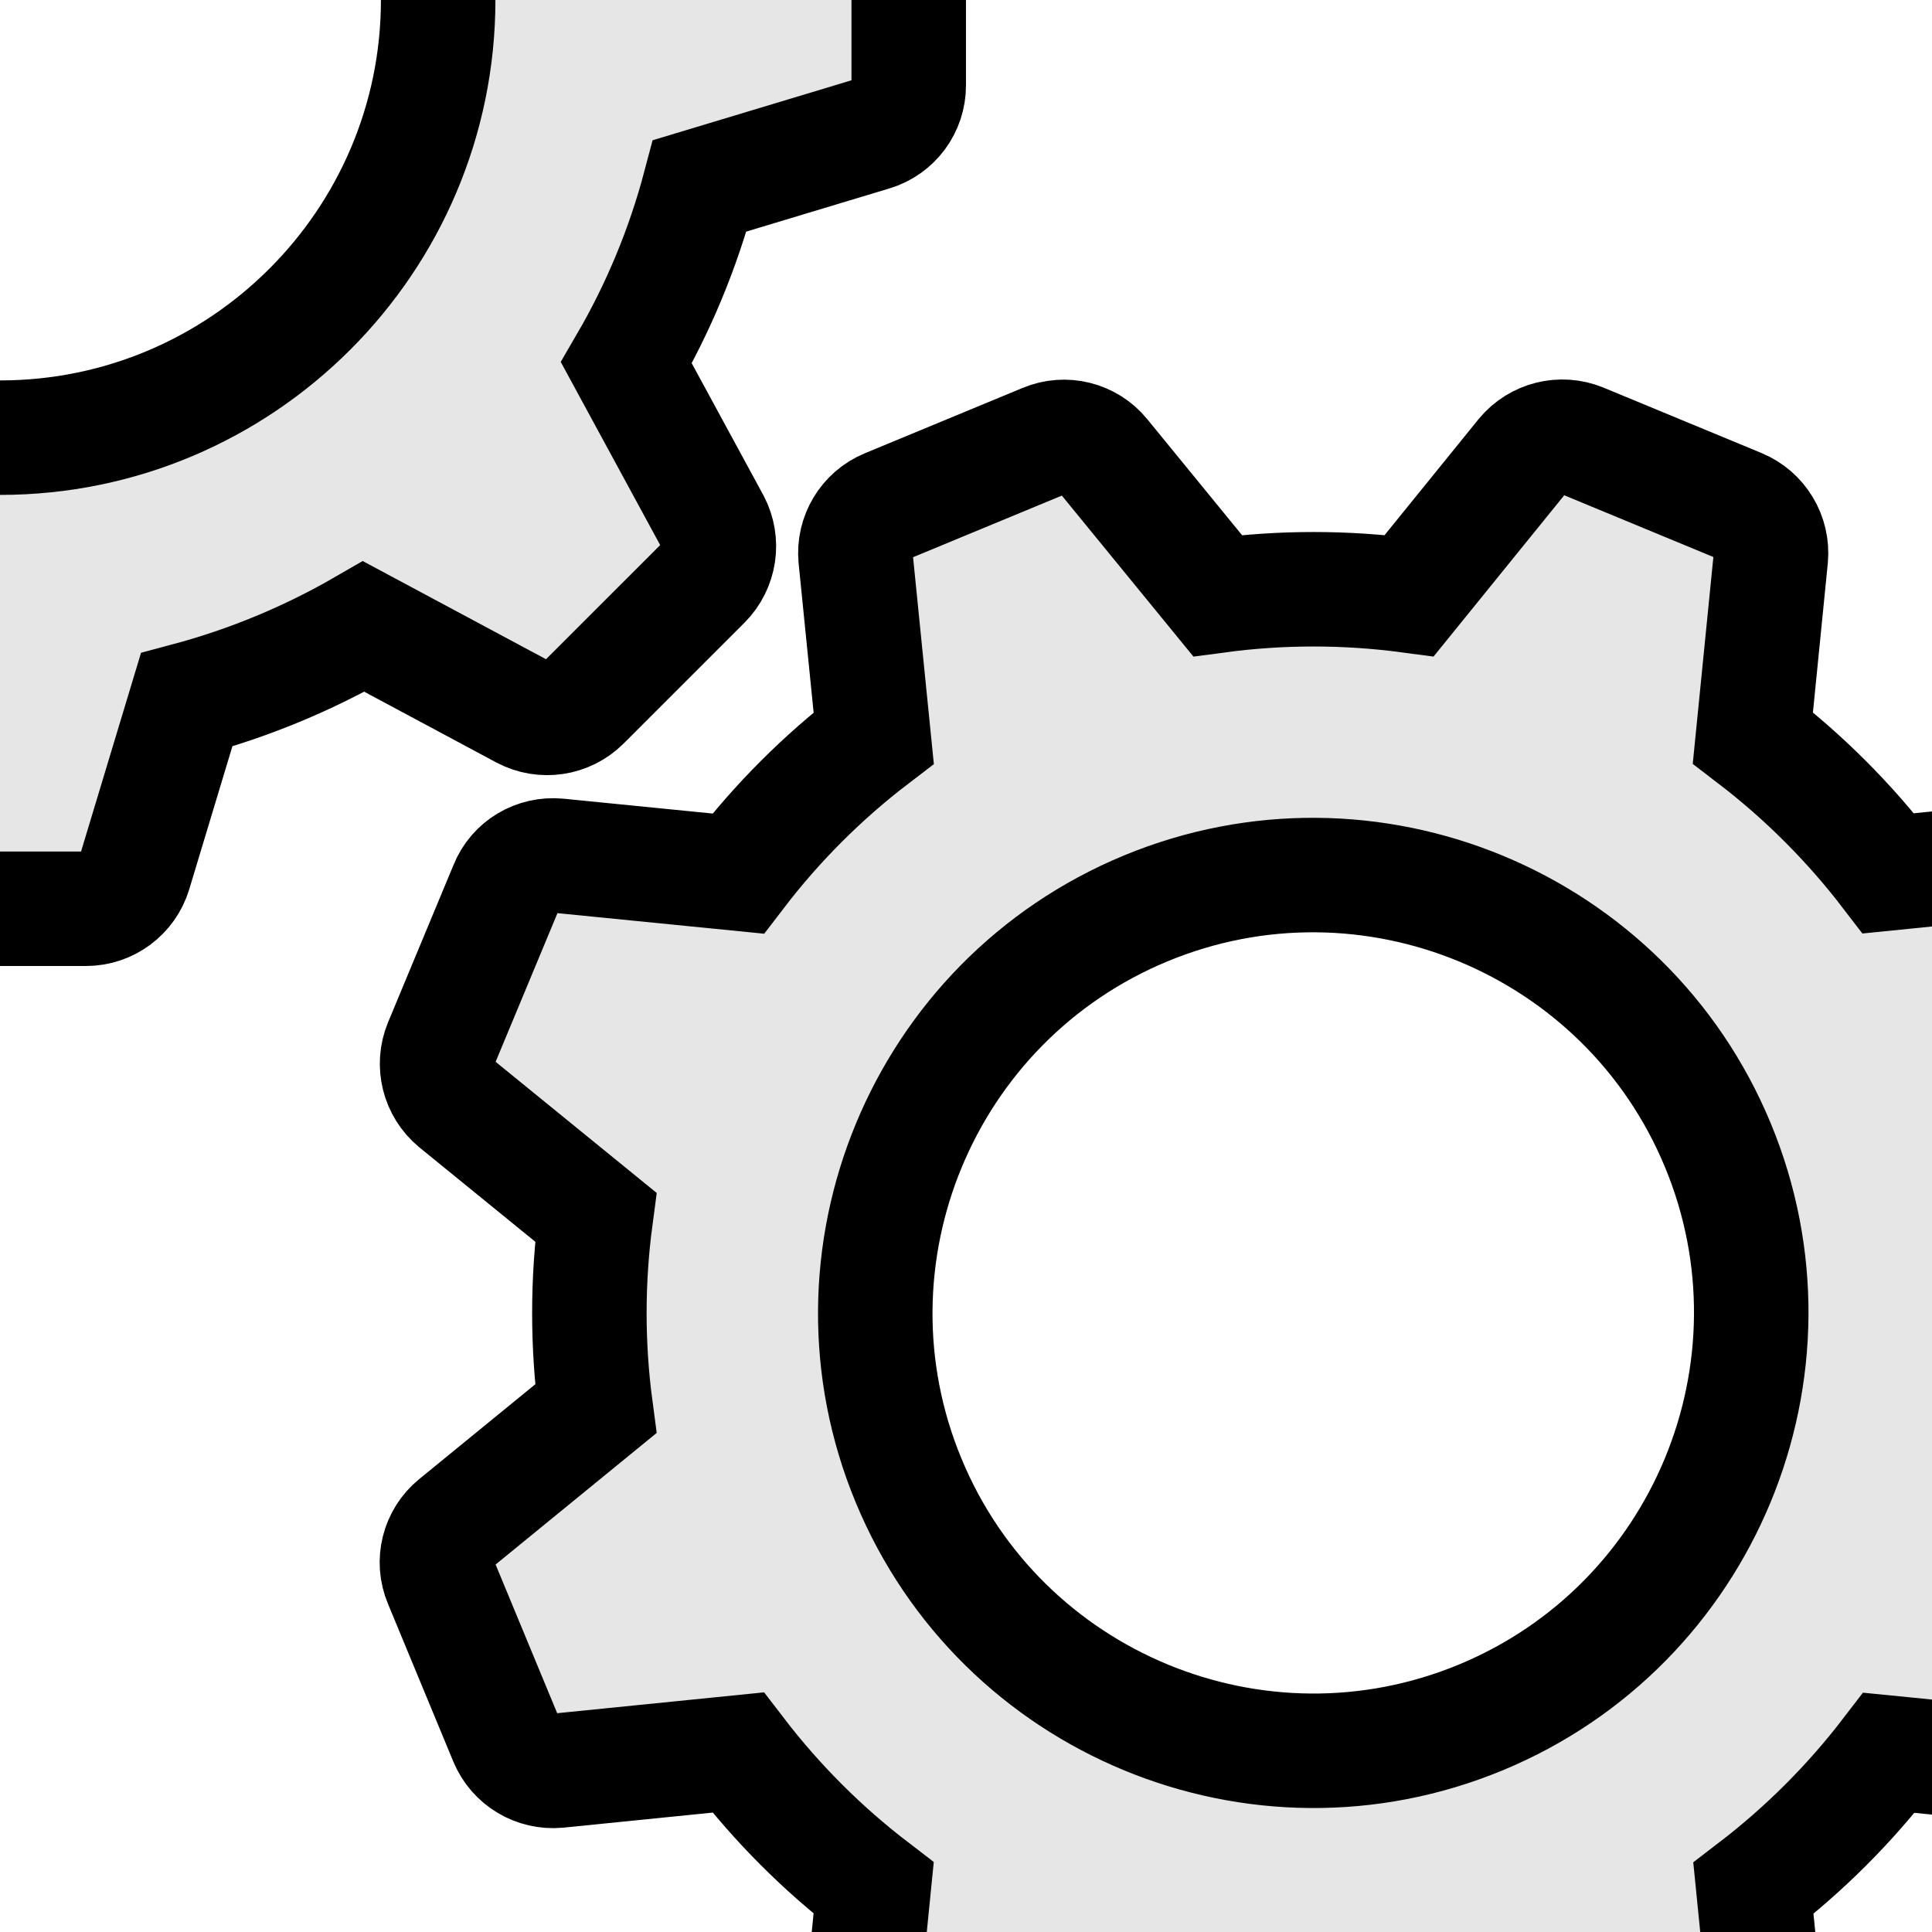
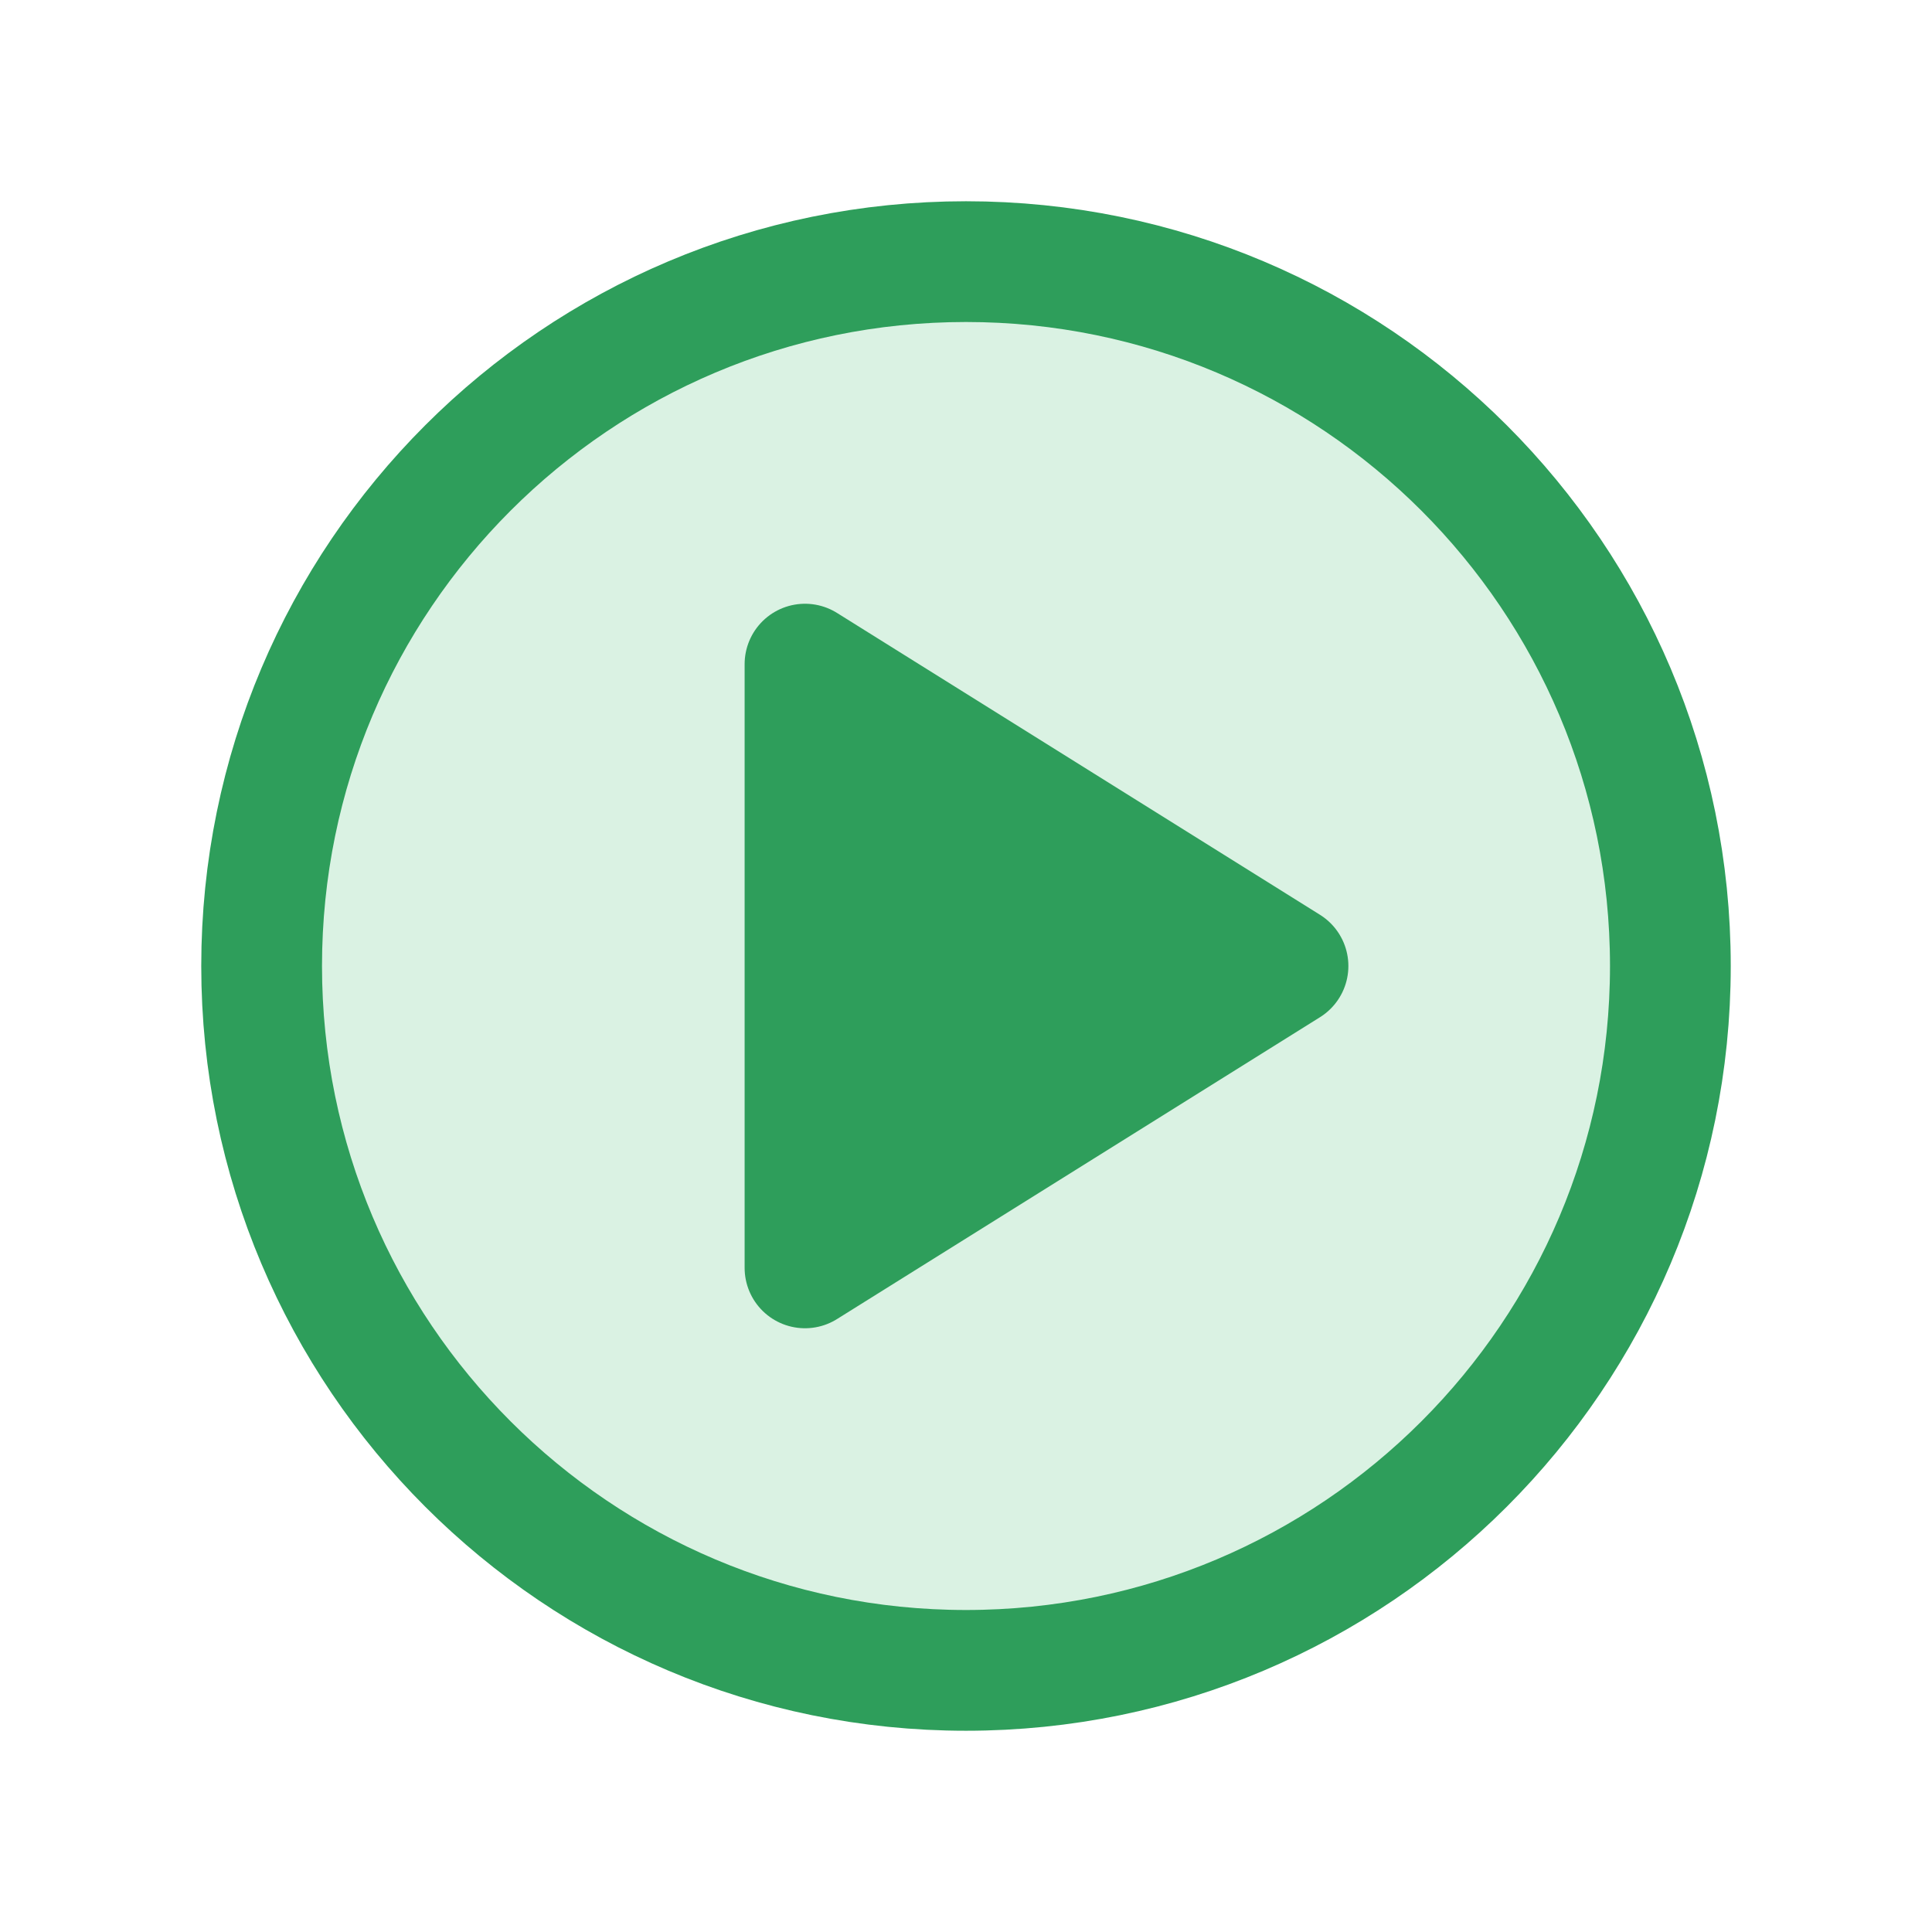
- <svg xmlns="http://www.w3.org/2000/svg" width="128" height="128">
-   <defs>
-     <clipPath id="b" clipPathUnits="userSpaceOnUse">
-       <path d="M0 0h128v128H0z" style="opacity:1;fill:#4d4d4d;fill-opacity:1;stroke:none;stroke-width:7.559;stroke-linecap:round;stroke-linejoin:round;stroke-miterlimit:4;stroke-dasharray:none;stroke-dashoffset:11.337;stroke-opacity:1" />
-     </clipPath>
-     <clipPath id="a" clipPathUnits="userSpaceOnUse">
-       <path d="M0 0h128v128H0z" style="opacity:1;fill:#4d4d4d;fill-opacity:1;stroke:none;stroke-width:7.559;stroke-linecap:round;stroke-linejoin:round;stroke-miterlimit:4;stroke-dasharray:none;stroke-dashoffset:11.337;stroke-opacity:1" />
-     </clipPath>
-   </defs>
-   <path d="M-5.655-60.207c-1.47 0-2.773.971-3.2 2.37l-3.462 11.494a48 48 0 0 0-11.735 4.858l-10.574-5.664c-1.304-.688-2.893-.474-3.936.592l-8.013 7.987a3.38 3.38 0 0 0-.593 3.958l5.69 10.546a48 48 0 0 0-4.86 11.73l-11.499 3.46a3.33 3.33 0 0 0-2.37 3.2V5.652c0 1.47.972 2.773 2.37 3.2l11.499 3.46a48.3 48.3 0 0 0 4.86 11.73l-5.666 10.57a3.38 3.38 0 0 0 .593 3.958l8.013 8.01a3.35 3.35 0 0 0 3.936.593l10.573-5.664a48 48 0 0 0 11.736 4.858l3.461 11.47a3.33 3.33 0 0 0 3.201 2.37H5.702c1.47 0 2.774-.971 3.2-2.37l3.462-11.47a48.3 48.3 0 0 0 11.735-4.858l10.574 5.664a3.38 3.38 0 0 0 3.96-.593l8.013-8.01a3.38 3.38 0 0 0 .593-3.958L41.5 24.042a47.5 47.5 0 0 0 4.86-11.73l11.475-3.46a3.33 3.33 0 0 0 2.371-3.2V-5.676a3.31 3.31 0 0 0-2.347-3.2l-11.498-3.46a48.3 48.3 0 0 0-4.86-11.73l5.665-10.57a3.38 3.38 0 0 0-.592-3.958l-8.013-8.01a3.38 3.38 0 0 0-3.96-.593l-10.526 5.712a48 48 0 0 0-11.736-4.858L8.878-57.838a3.33 3.33 0 0 0-3.2-2.37zM.012-29.02c16.003 0 29.018 13.011 29.018 29.008S16.015 28.996.012 28.996s-29.02-13.01-29.02-29.008S-15.99-29.02.013-29.02z" clip-path="url(#a)" style="display:inline;fill:#e6e6e6;fill-opacity:1;stroke:#000;stroke-width:7.585;stroke-miterlimit:4;stroke-dasharray:none;stroke-opacity:1" />
-   <path d="M58.735 33.54a3.36 3.36 0 0 0-2.05 3.414l1.201 11.944a48 48 0 0 0-8.983 8.98L36.966 56.69c-1.468-.136-2.853.669-3.41 2.053L29.21 69.19a3.38 3.38 0 0 0 .967 3.884l9.293 7.565a48 48 0 0 0-.001 12.698l-9.3 7.597a3.33 3.33 0 0 0-.965 3.863l4.335 10.466a3.36 3.36 0 0 0 3.414 2.049l11.948-1.204a48.3 48.3 0 0 0 8.98 8.978L56.69 137.02a3.38 3.38 0 0 0 2.062 3.43l10.469 4.334a3.35 3.35 0 0 0 3.863-.96l7.601-9.279c4.233.556 8.473.57 12.702-.003l7.587 9.273a3.33 3.33 0 0 0 3.864.965l10.47-4.337a3.36 3.36 0 0 0 2.05-3.414l-1.191-11.922a48.3 48.3 0 0 0 8.983-8.98l11.936 1.187a3.38 3.38 0 0 0 3.431-2.063l4.339-10.467a3.38 3.38 0 0 0-.968-3.883l-9.345-7.57c.566-4.21.572-8.47.001-12.698l9.277-7.587a3.33 3.33 0 0 0 .966-3.864l-4.335-10.466a3.31 3.31 0 0 0-3.393-2.057l-11.947 1.203a48.3 48.3 0 0 0-8.98-8.978l1.19-11.933a3.38 3.38 0 0 0-2.062-3.43l-10.468-4.333a3.38 3.38 0 0 0-3.885.967l-7.54 9.305a48 48 0 0 0-12.701.003l-7.597-9.295a3.33 3.33 0 0 0-3.864-.964zm17.17 26.645c14.786-6.124 31.79.915 37.911 15.695 6.122 14.779-.924 31.78-15.709 37.904s-31.789-.915-37.91-15.694c-6.123-14.78.924-31.781 15.709-37.905Z" clip-path="url(#b)" style="display:inline;fill:#e6e6e6;fill-opacity:1;stroke:#000;stroke-width:7.585;stroke-miterlimit:4;stroke-dasharray:none;stroke-opacity:1" />
+ <svg xmlns="http://www.w3.org/2000/svg" width="24" height="24" viewBox="0 0 24 24">
+   <g fill="none" stroke-width="1.5" stroke-linecap="round" stroke-linejoin="round">
+     <circle cx="12" cy="12" r="8.75" stroke="#2E9E5B" fill="#DAF2E3" />
+     <path d="M10 8.25v7.5L16 12z" stroke="#2E9E5B" fill="#2E9E5B" />
+   </g>
</svg>
